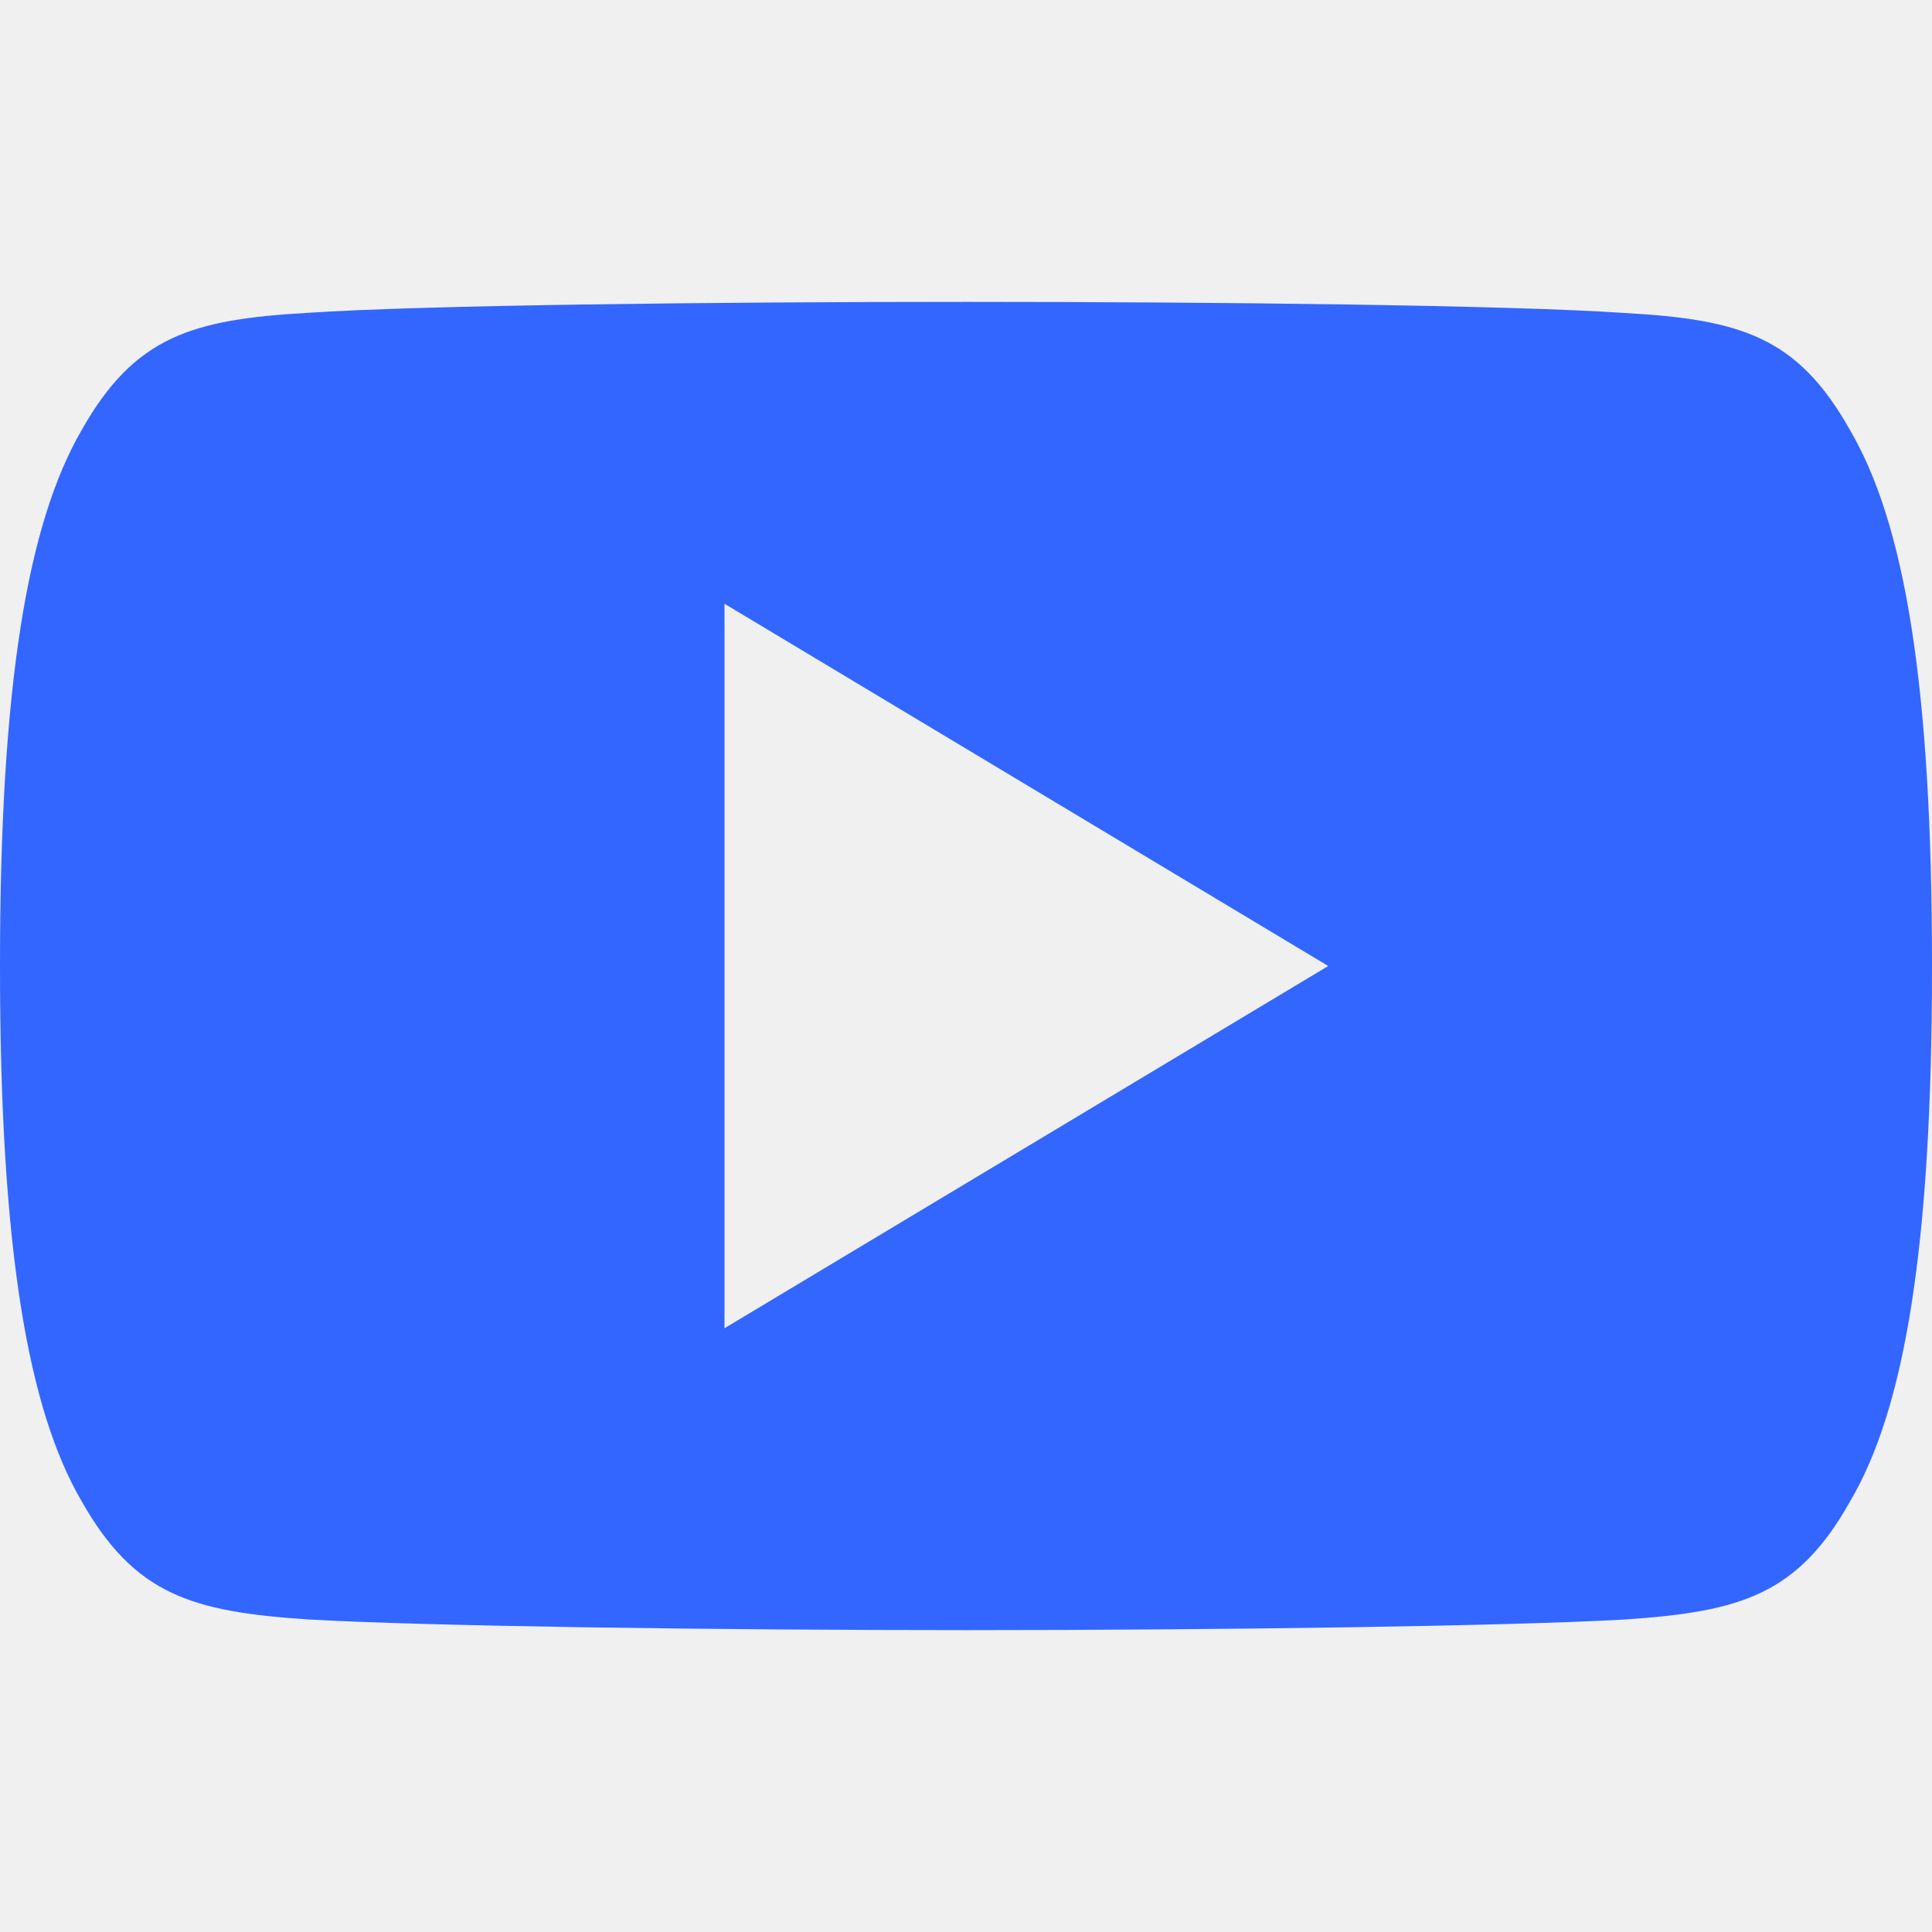
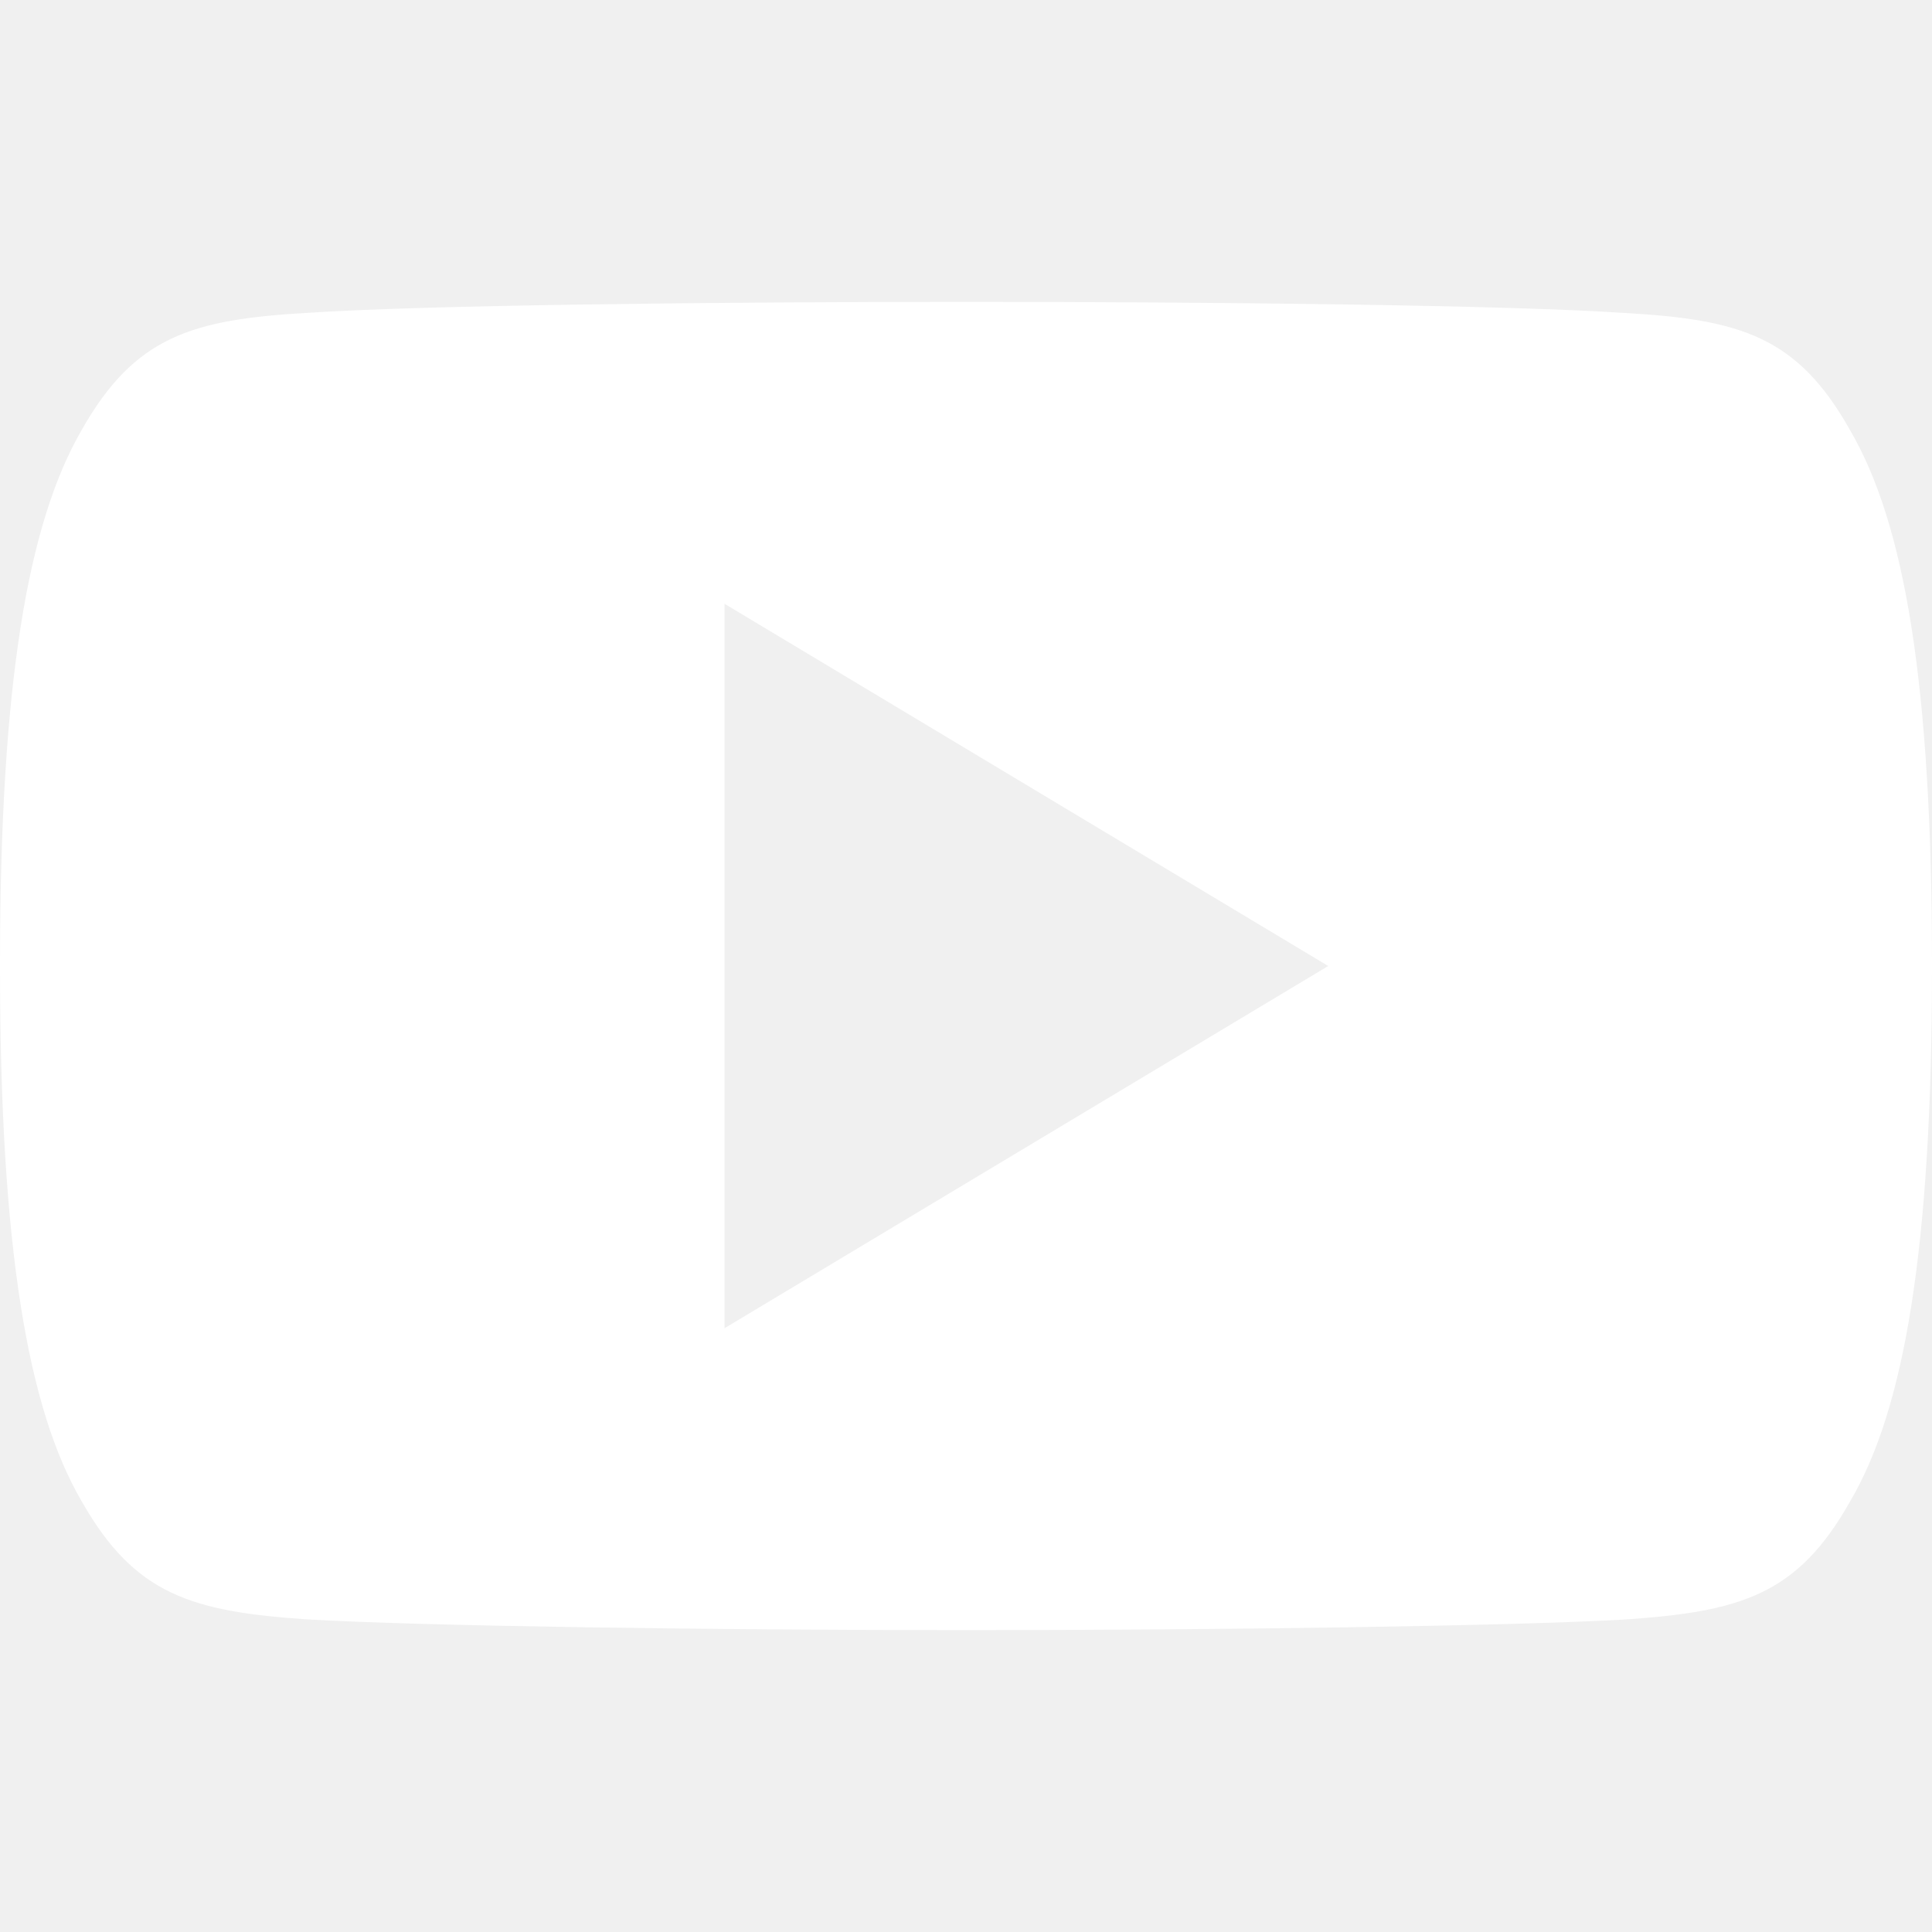
<svg xmlns="http://www.w3.org/2000/svg" version="1.1" id="Capa_1" x="0px" y="0px" viewBox="0 0 512 512" style="enable-background:new 0 0 512 512;" xml:space="preserve" width="512px" height="512px">
  <g>
    <g>
-       <path d="M490.24,113.92c-13.888-24.704-28.96-29.248-59.648-30.976C399.936,80.864,322.848,80,256.064,80    c-66.912,0-144.032,0.864-174.656,2.912c-30.624,1.76-45.728,6.272-59.744,31.008C7.36,138.592,0,181.088,0,255.904    C0,255.968,0,256,0,256c0,0.064,0,0.096,0,0.096v0.064c0,74.496,7.36,117.312,21.664,141.728    c14.016,24.704,29.088,29.184,59.712,31.264C112.032,430.944,189.152,432,256.064,432c66.784,0,143.872-1.056,174.56-2.816    c30.688-2.08,45.76-6.56,59.648-31.264C504.704,373.504,512,330.688,512,256.192c0,0,0-0.096,0-0.16c0,0,0-0.064,0-0.096    C512,181.088,504.704,138.592,490.24,113.92z M192,352V160l160,96L192,352z" fill="#3366FF" />
+       <path d="M490.24,113.92c-13.888-24.704-28.96-29.248-59.648-30.976C399.936,80.864,322.848,80,256.064,80    c-66.912,0-144.032,0.864-174.656,2.912c-30.624,1.76-45.728,6.272-59.744,31.008C7.36,138.592,0,181.088,0,255.904    C0,255.968,0,256,0,256c0,0.064,0,0.096,0,0.096v0.064c0,74.496,7.36,117.312,21.664,141.728    c14.016,24.704,29.088,29.184,59.712,31.264C112.032,430.944,189.152,432,256.064,432c66.784,0,143.872-1.056,174.56-2.816    c30.688-2.08,45.76-6.56,59.648-31.264C504.704,373.504,512,330.688,512,256.192c0,0,0-0.096,0-0.16c0,0,0-0.064,0-0.096    C512,181.088,504.704,138.592,490.24,113.92z M192,352V160l160,96L192,352z" fill="#FFFFFF" />
    </g>
  </g>
  <g>
</g>
  <g>
</g>
  <g>
</g>
  <g>
</g>
  <g>
</g>
  <g>
</g>
  <g>
</g>
  <g>
</g>
  <g>
</g>
  <g>
</g>
  <g>
</g>
  <g>
</g>
  <g>
</g>
  <g>
</g>
  <g>
</g>
</svg>
